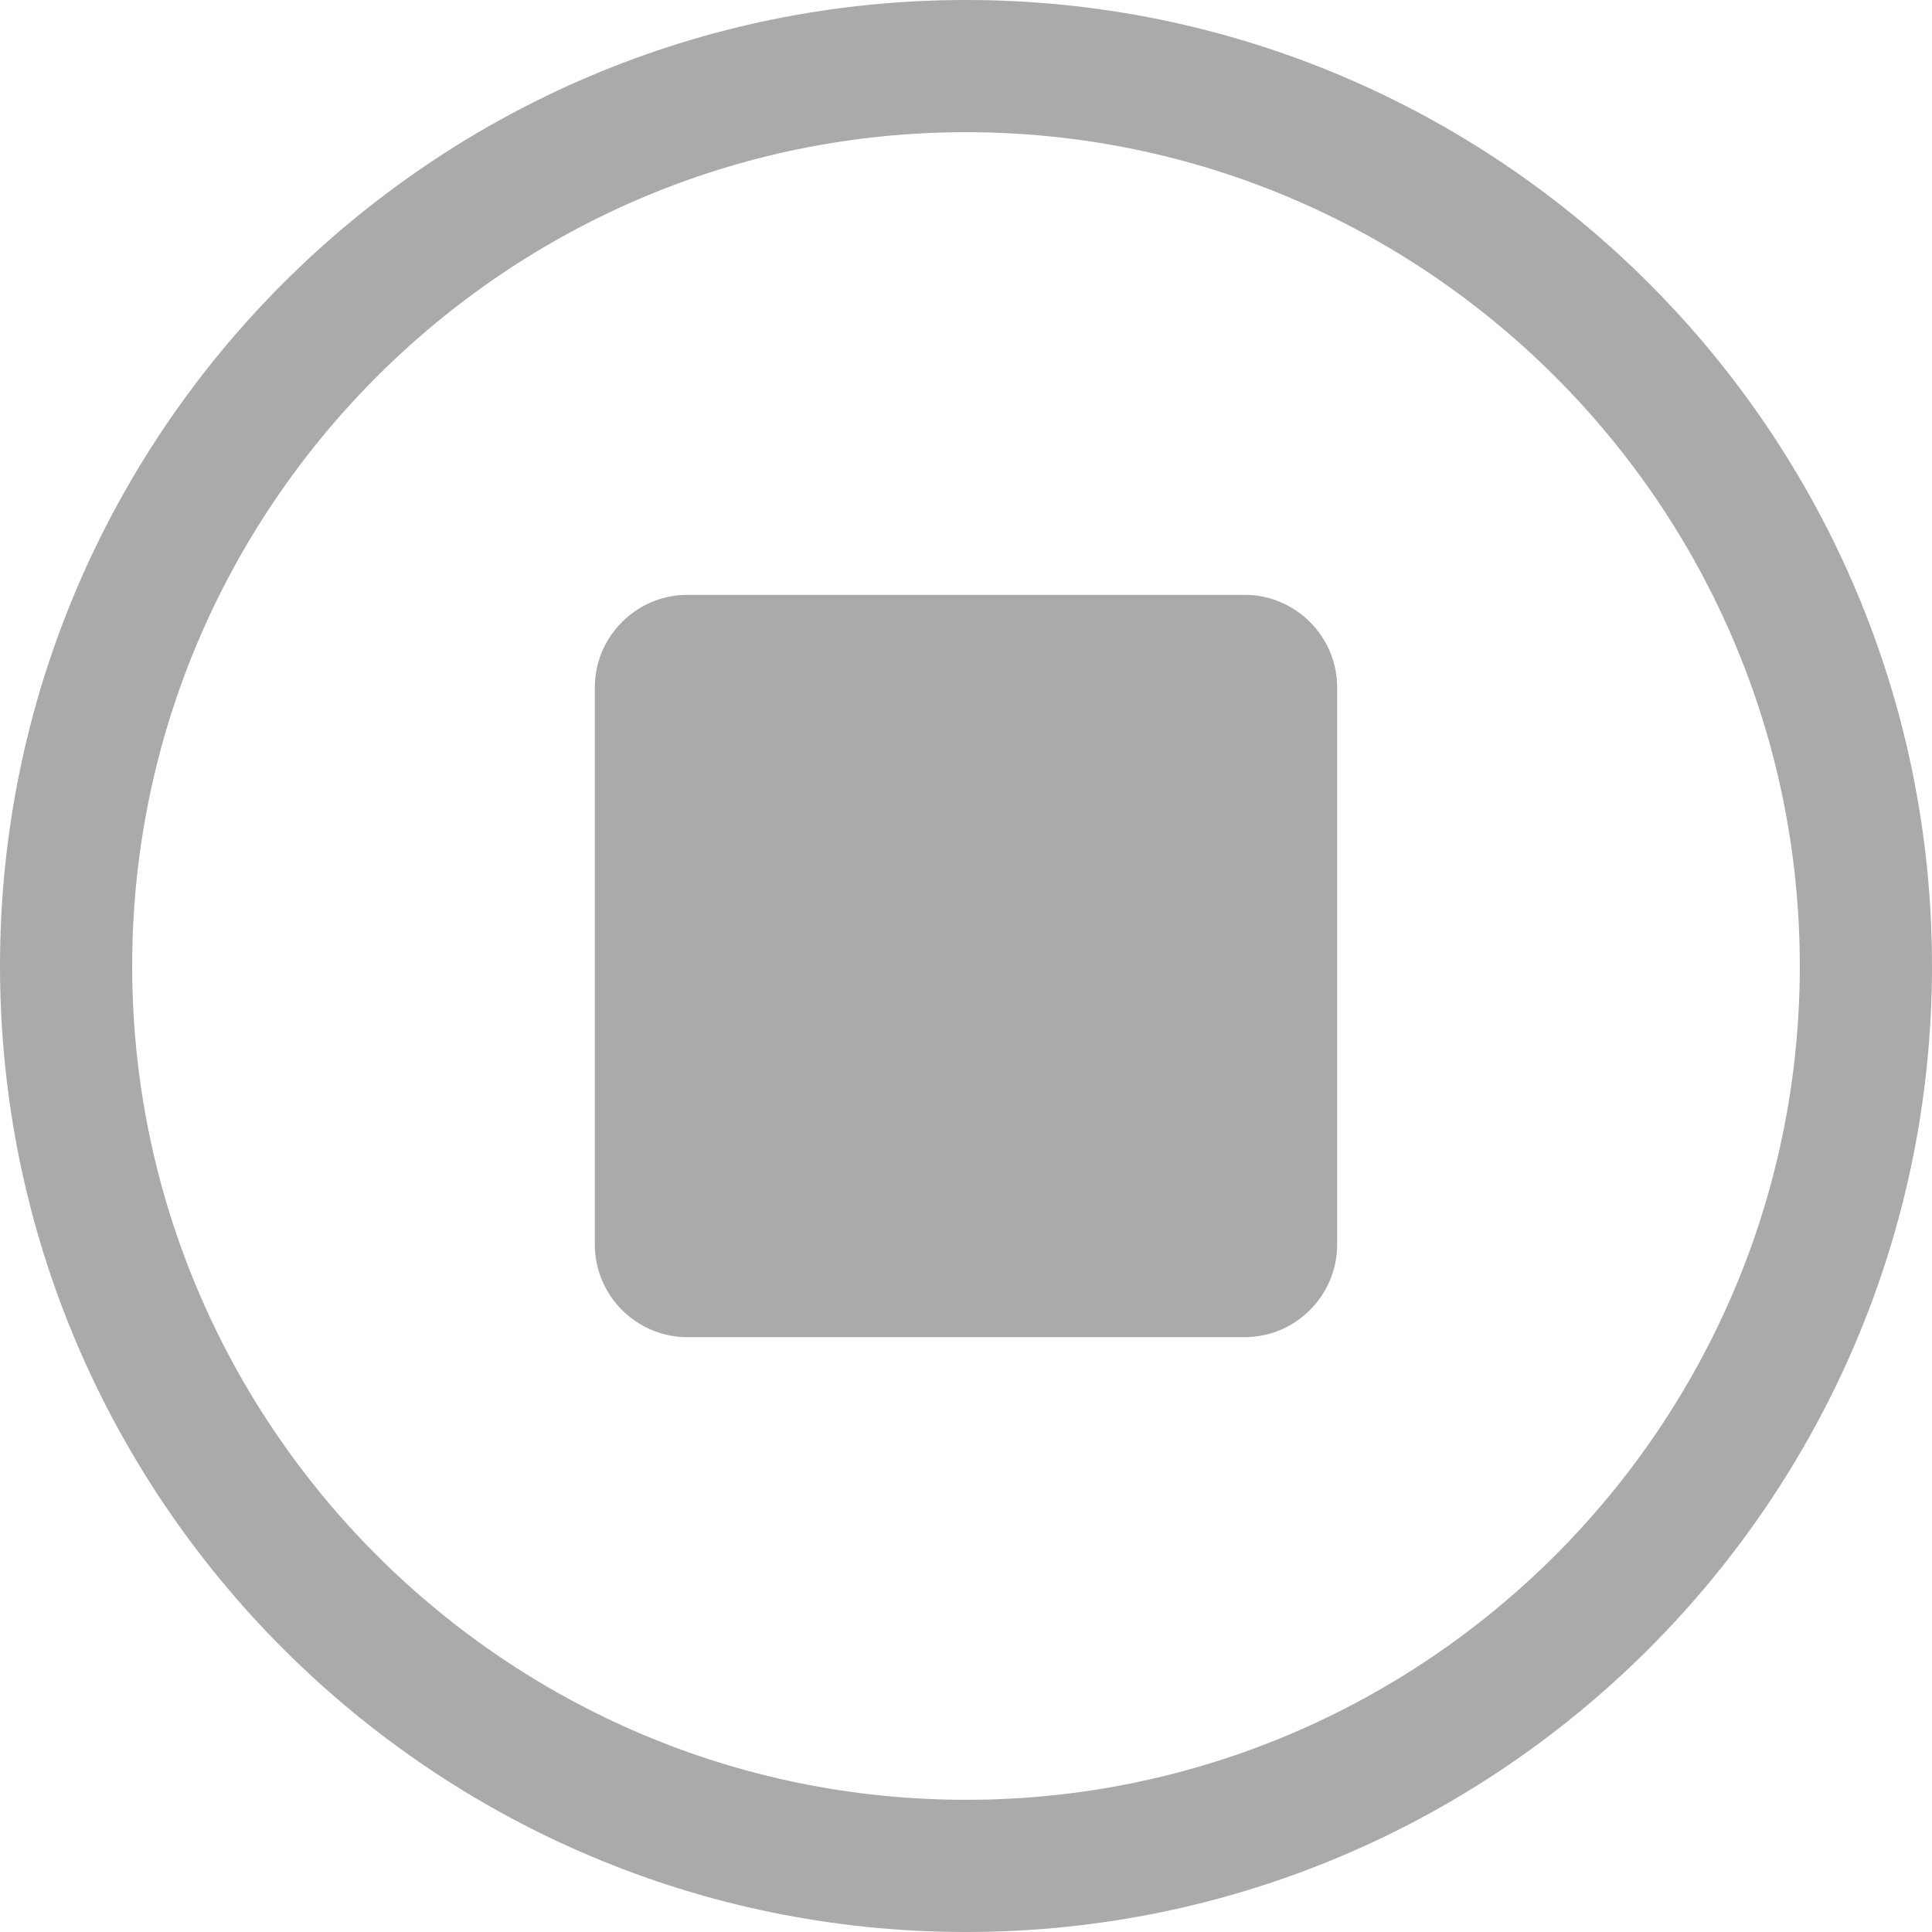
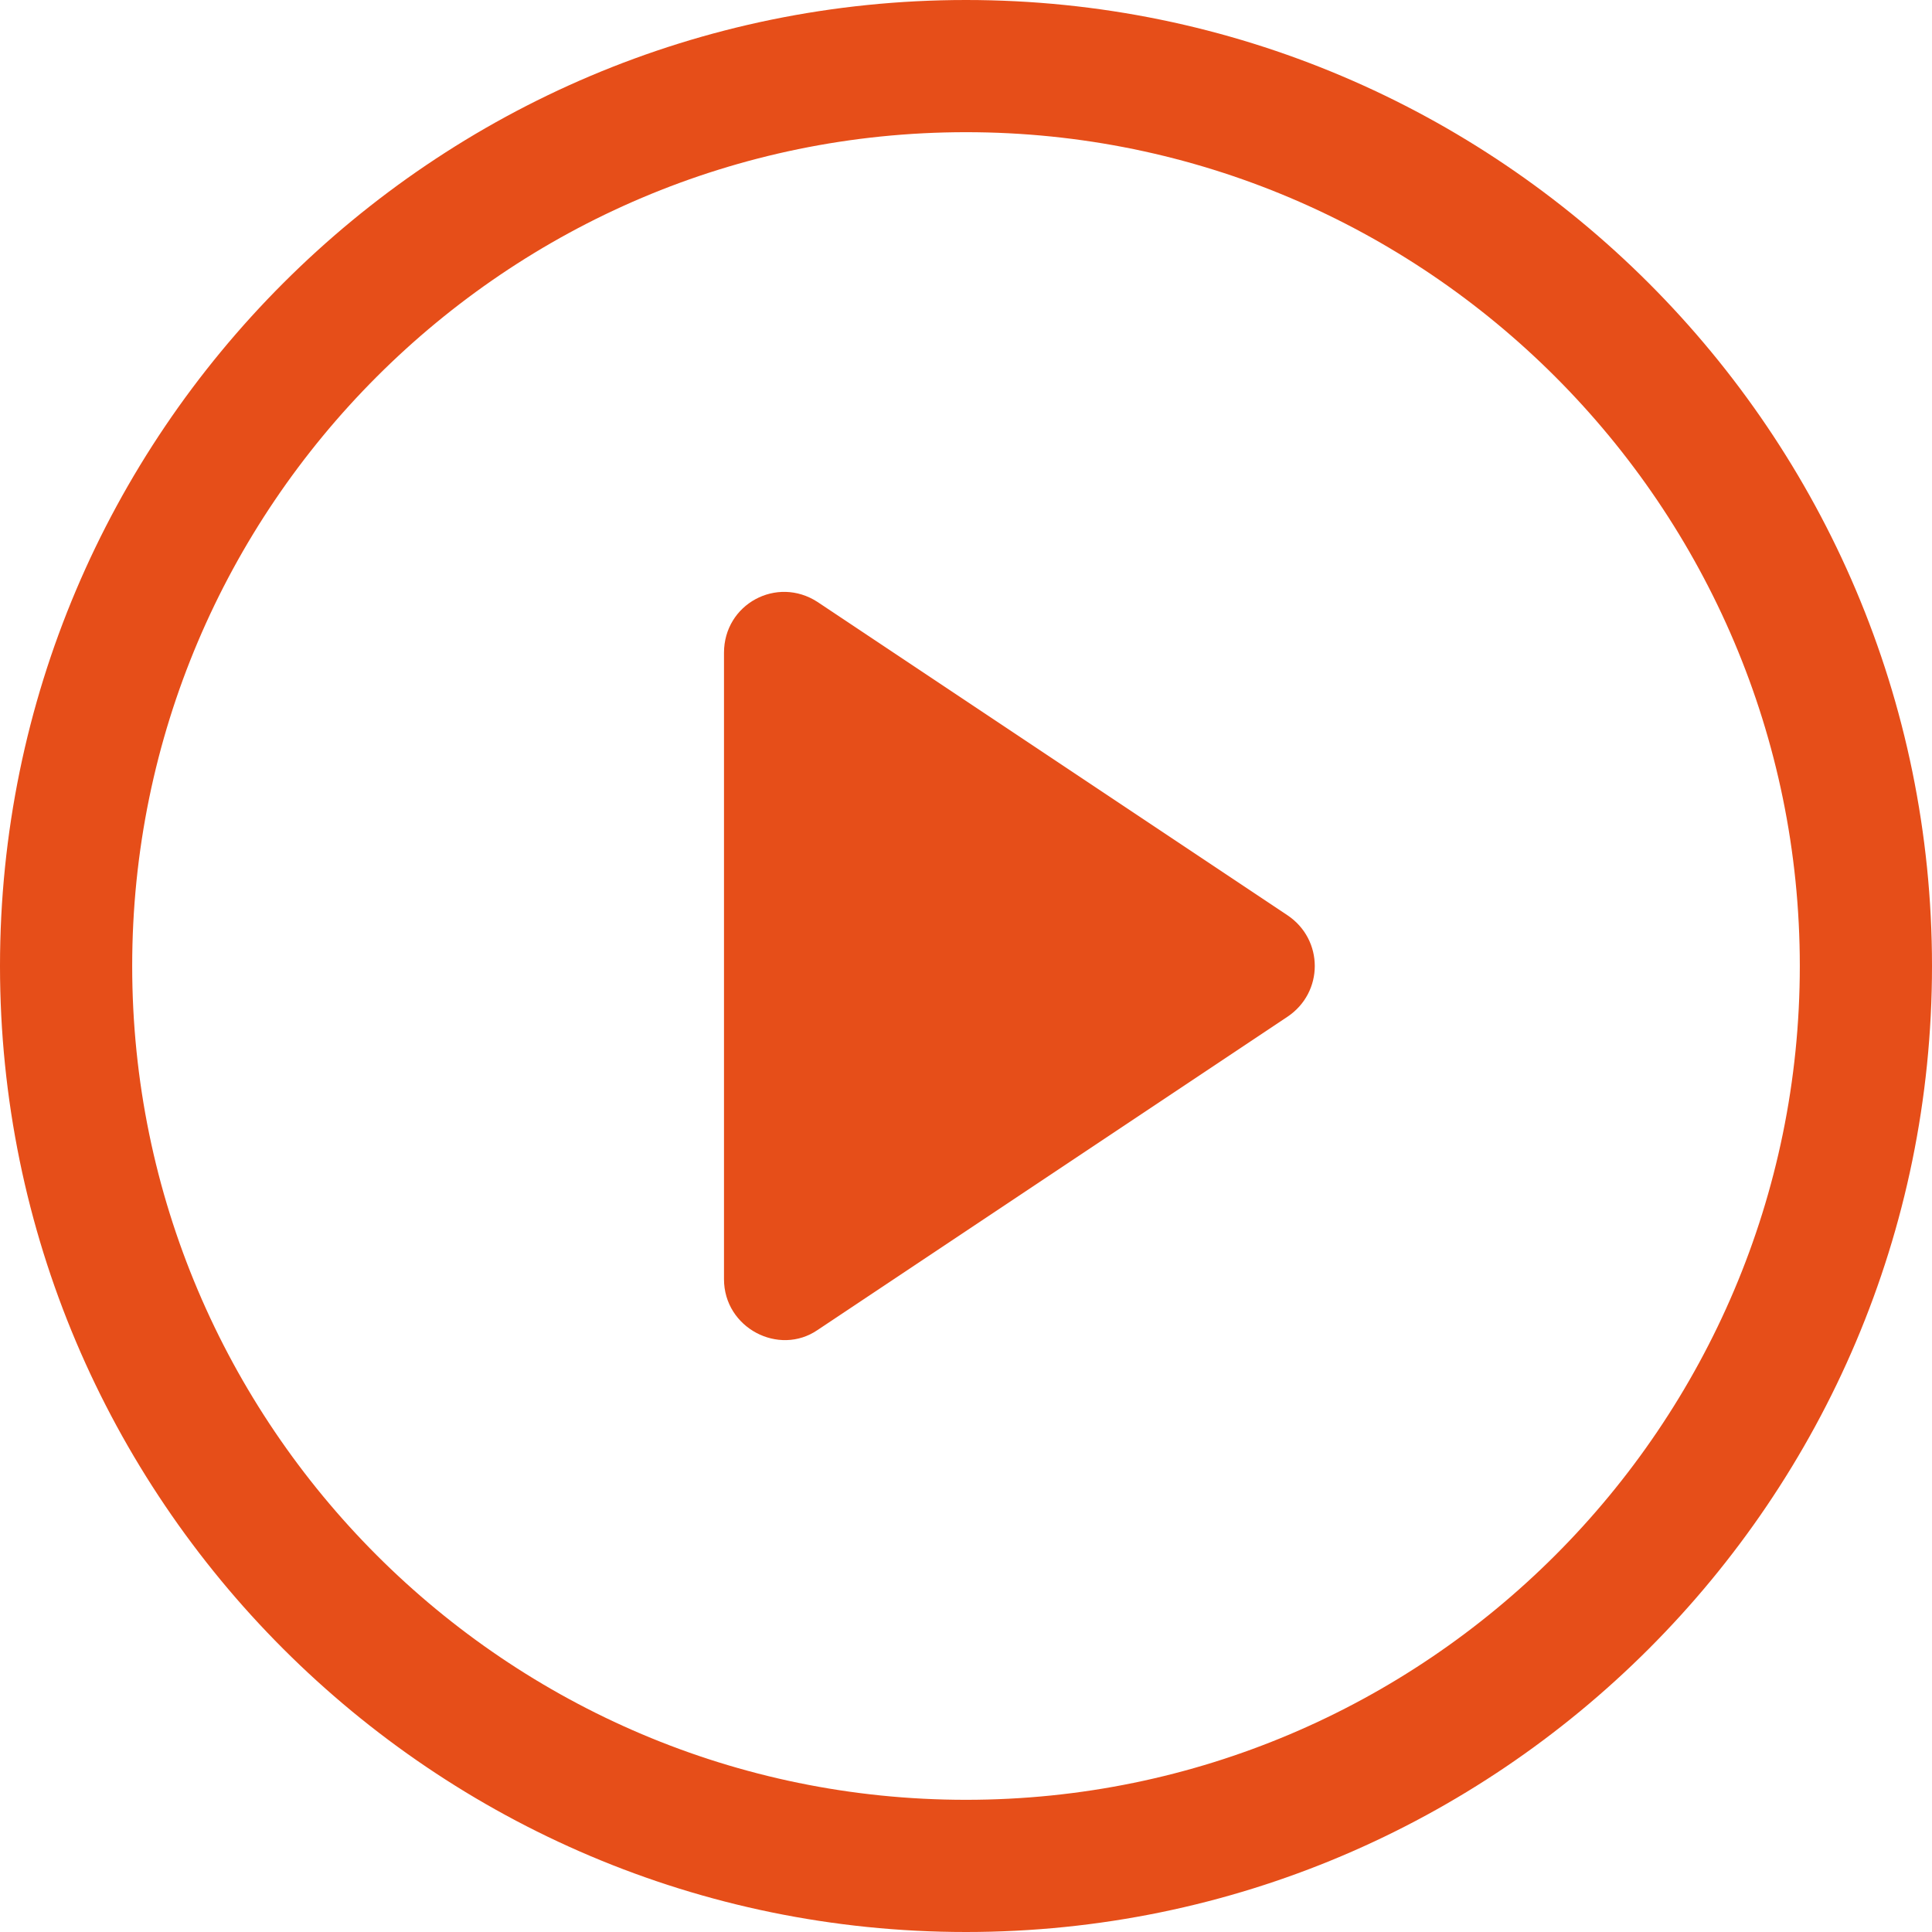
<svg xmlns="http://www.w3.org/2000/svg" version="1.1" x="0px" y="0px" viewBox="0 0 95 95" xml:space="preserve" id="svg4" width="95" height="95">
  <defs id="defs4" />
-   <path d="M 61.212,29.733 H 33.788 c -2.221,0 -4.056,1.835 -4.056,4.056 v 27.423 c 0,2.221 1.835,4.056 4.056,4.056 h 27.423 c 2.221,0 4.056,-1.835 4.056,-4.056 V 33.788 c 0,-2.221 -1.835,-4.056 -4.056,-4.056 z" id="path1" style="fill:#aaaaaa;stroke:#aaaaaa;stroke-width:0.966;stroke-opacity:1;fill-opacity:1" />
-   <path d="M 47.5,1.95e-7 C 21.3,1.95e-7 2.4999999e-8,21.3 2.4999999e-8,47.5 2.4999999e-8,73.7 21.3,95 47.5,95 73.7,95 95,73.7 95,47.5 95,21.3 73.7,1.95e-7 47.5,1.95e-7 Z M 47.5,88.5 c -22.6,0 -41,-18.4 -41,-41 0,-22.6 18.4,-41 41,-41 22.6,0 41,18.4 41,41 0,22.6 -18.4,41 -41,41 z" id="path5" style="fill:#aaaaaa;fill-opacity:1" />
+   <path d="M 63.3,45 40.2,29.6 c -2,-1.3 -4.6,0.1 -4.6,2.5 v 30.8 c 0,2.4 2.7,3.8 4.6,2.5 L 63.3,50 c 1.8,-1.2 1.8,-3.8 0,-5 z" id="path1" style="fill:#e64e19;fill-opacity:1" />
+   <path d="M 47.5,0 C 21.3,0 0,21.3 0,47.5 0,73.7 21.3,95 47.5,95 73.7,95 95,73.7 95,47.5 95,21.3 73.7,0 47.5,0 Z m 0,88.5 c -22.6,0 -41,-18.4 -41,-41 0,-22.6 18.4,-41 41,-41 22.6,0 41,18.4 41,41 0,22.6 -18.4,41 -41,41 z" id="path5" style="fill:#e64e19;fill-opacity:1" />
</svg>
